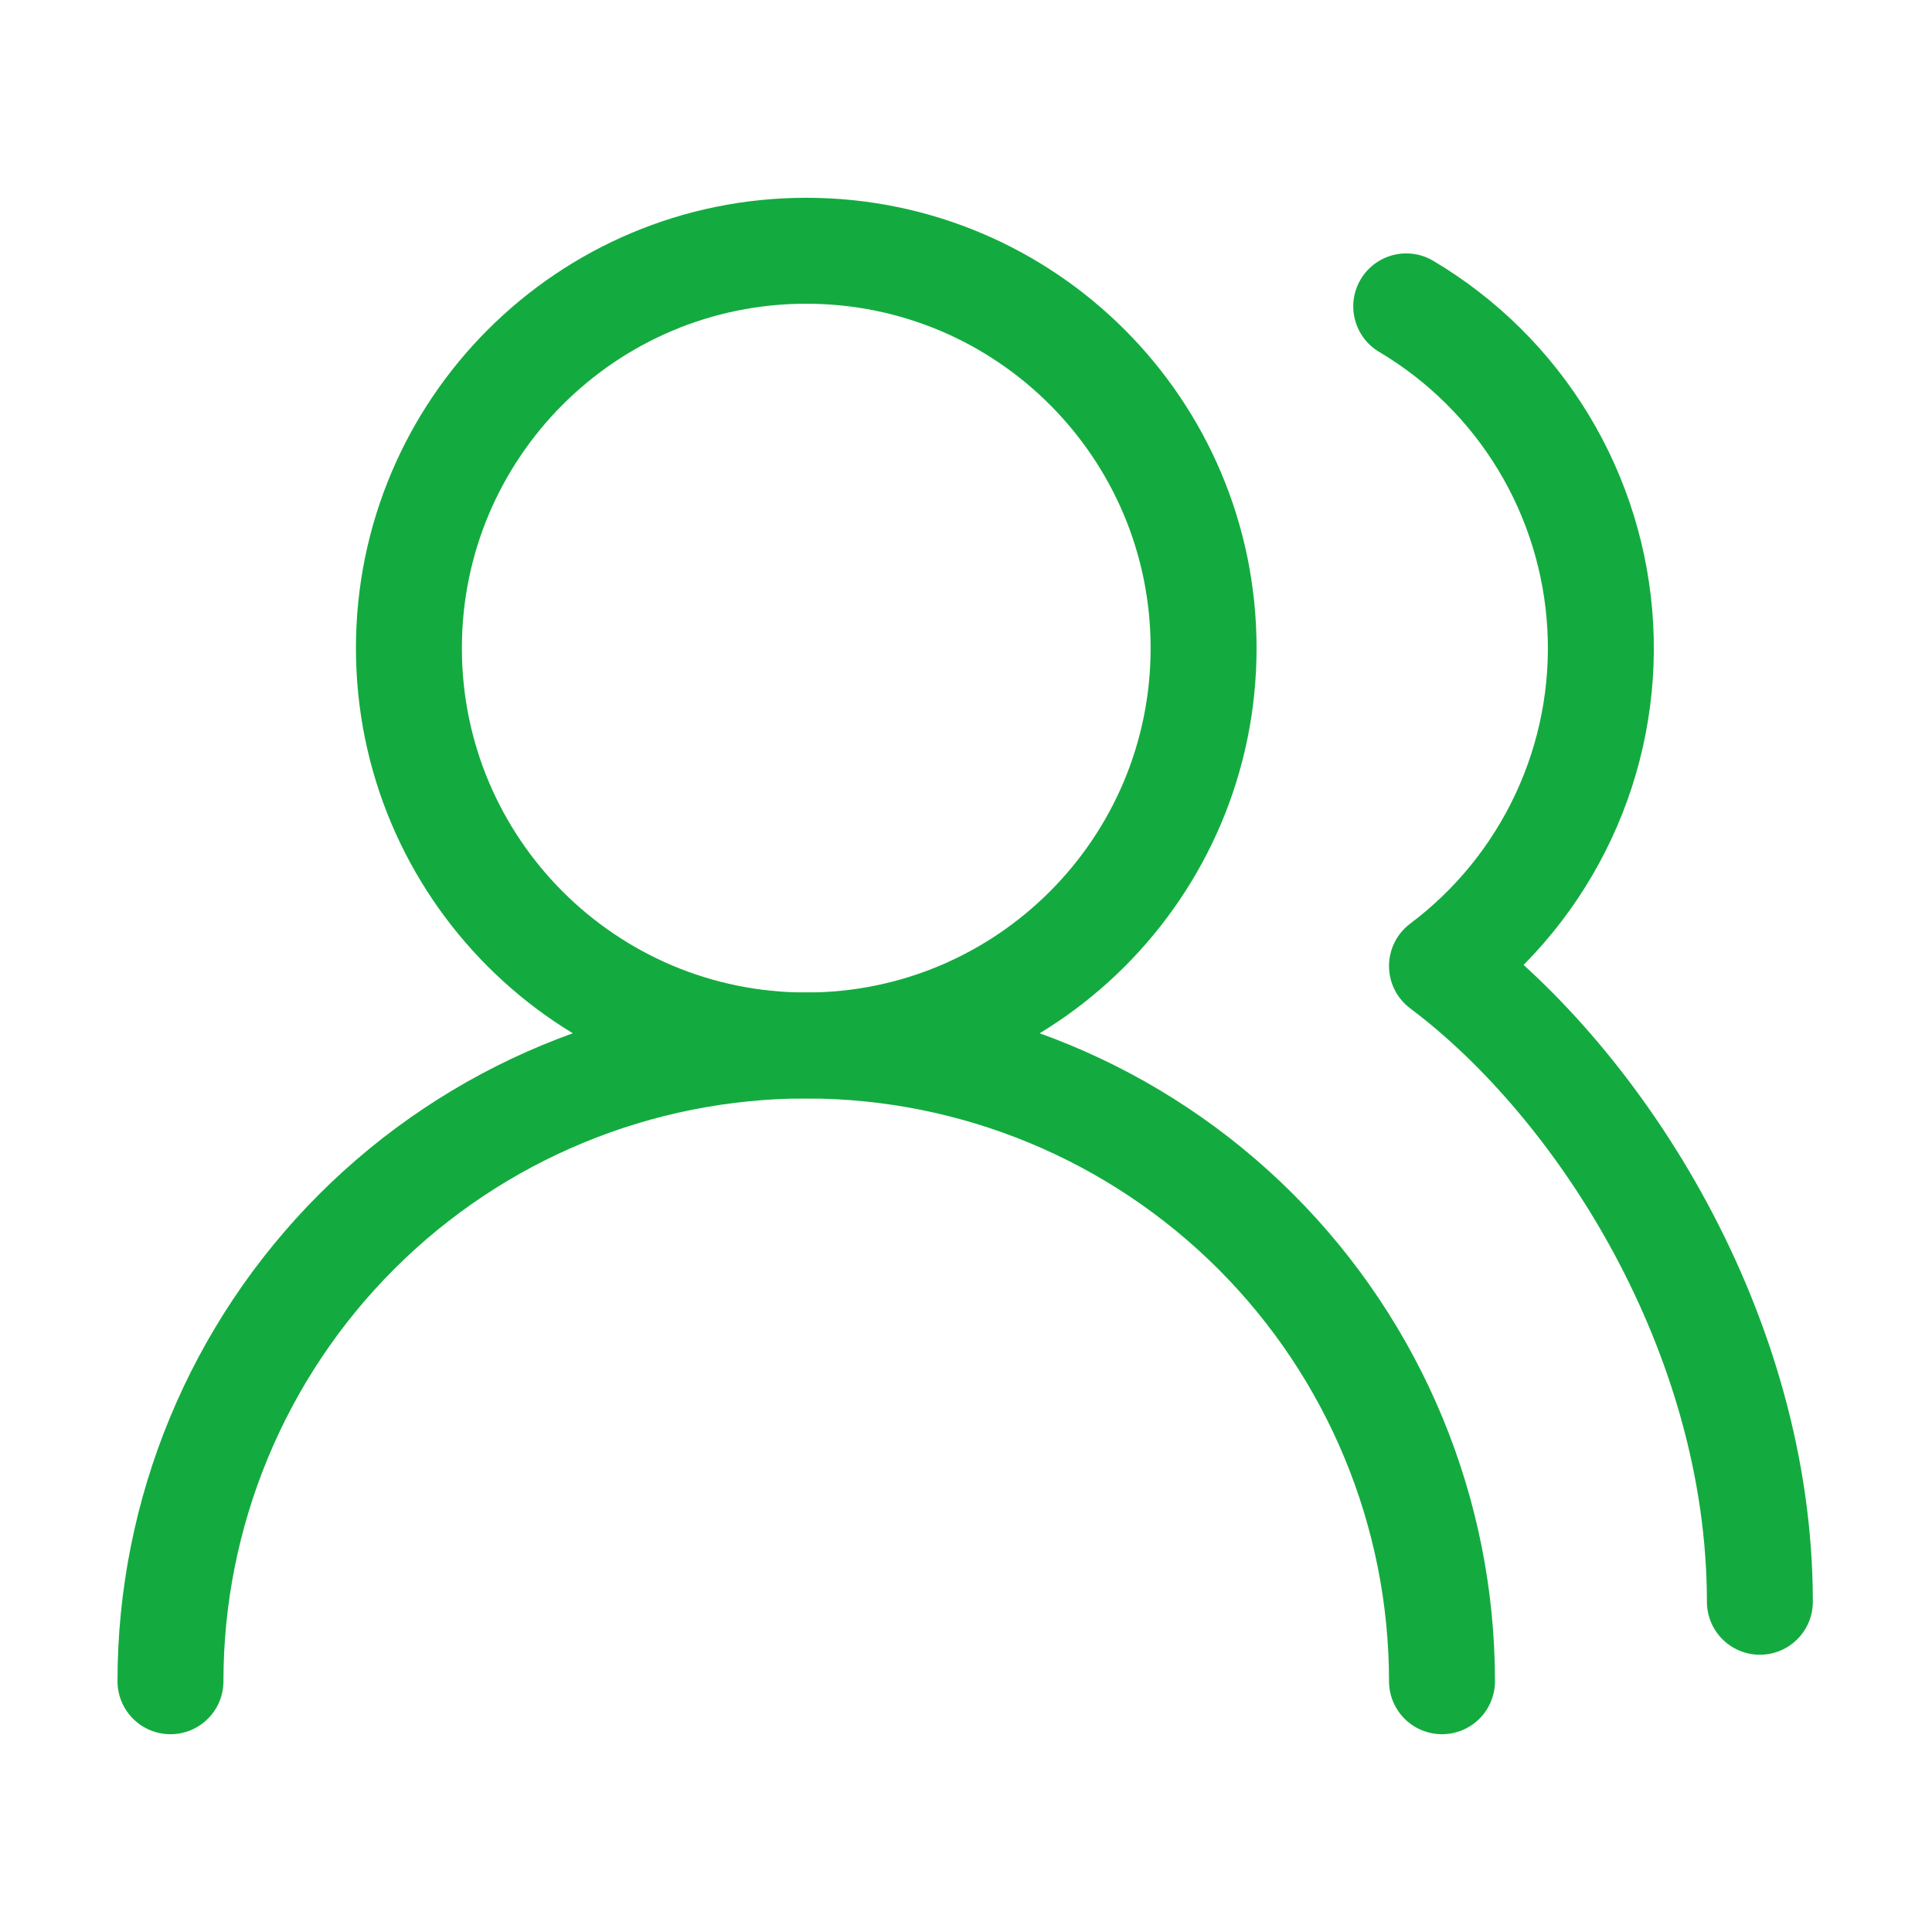
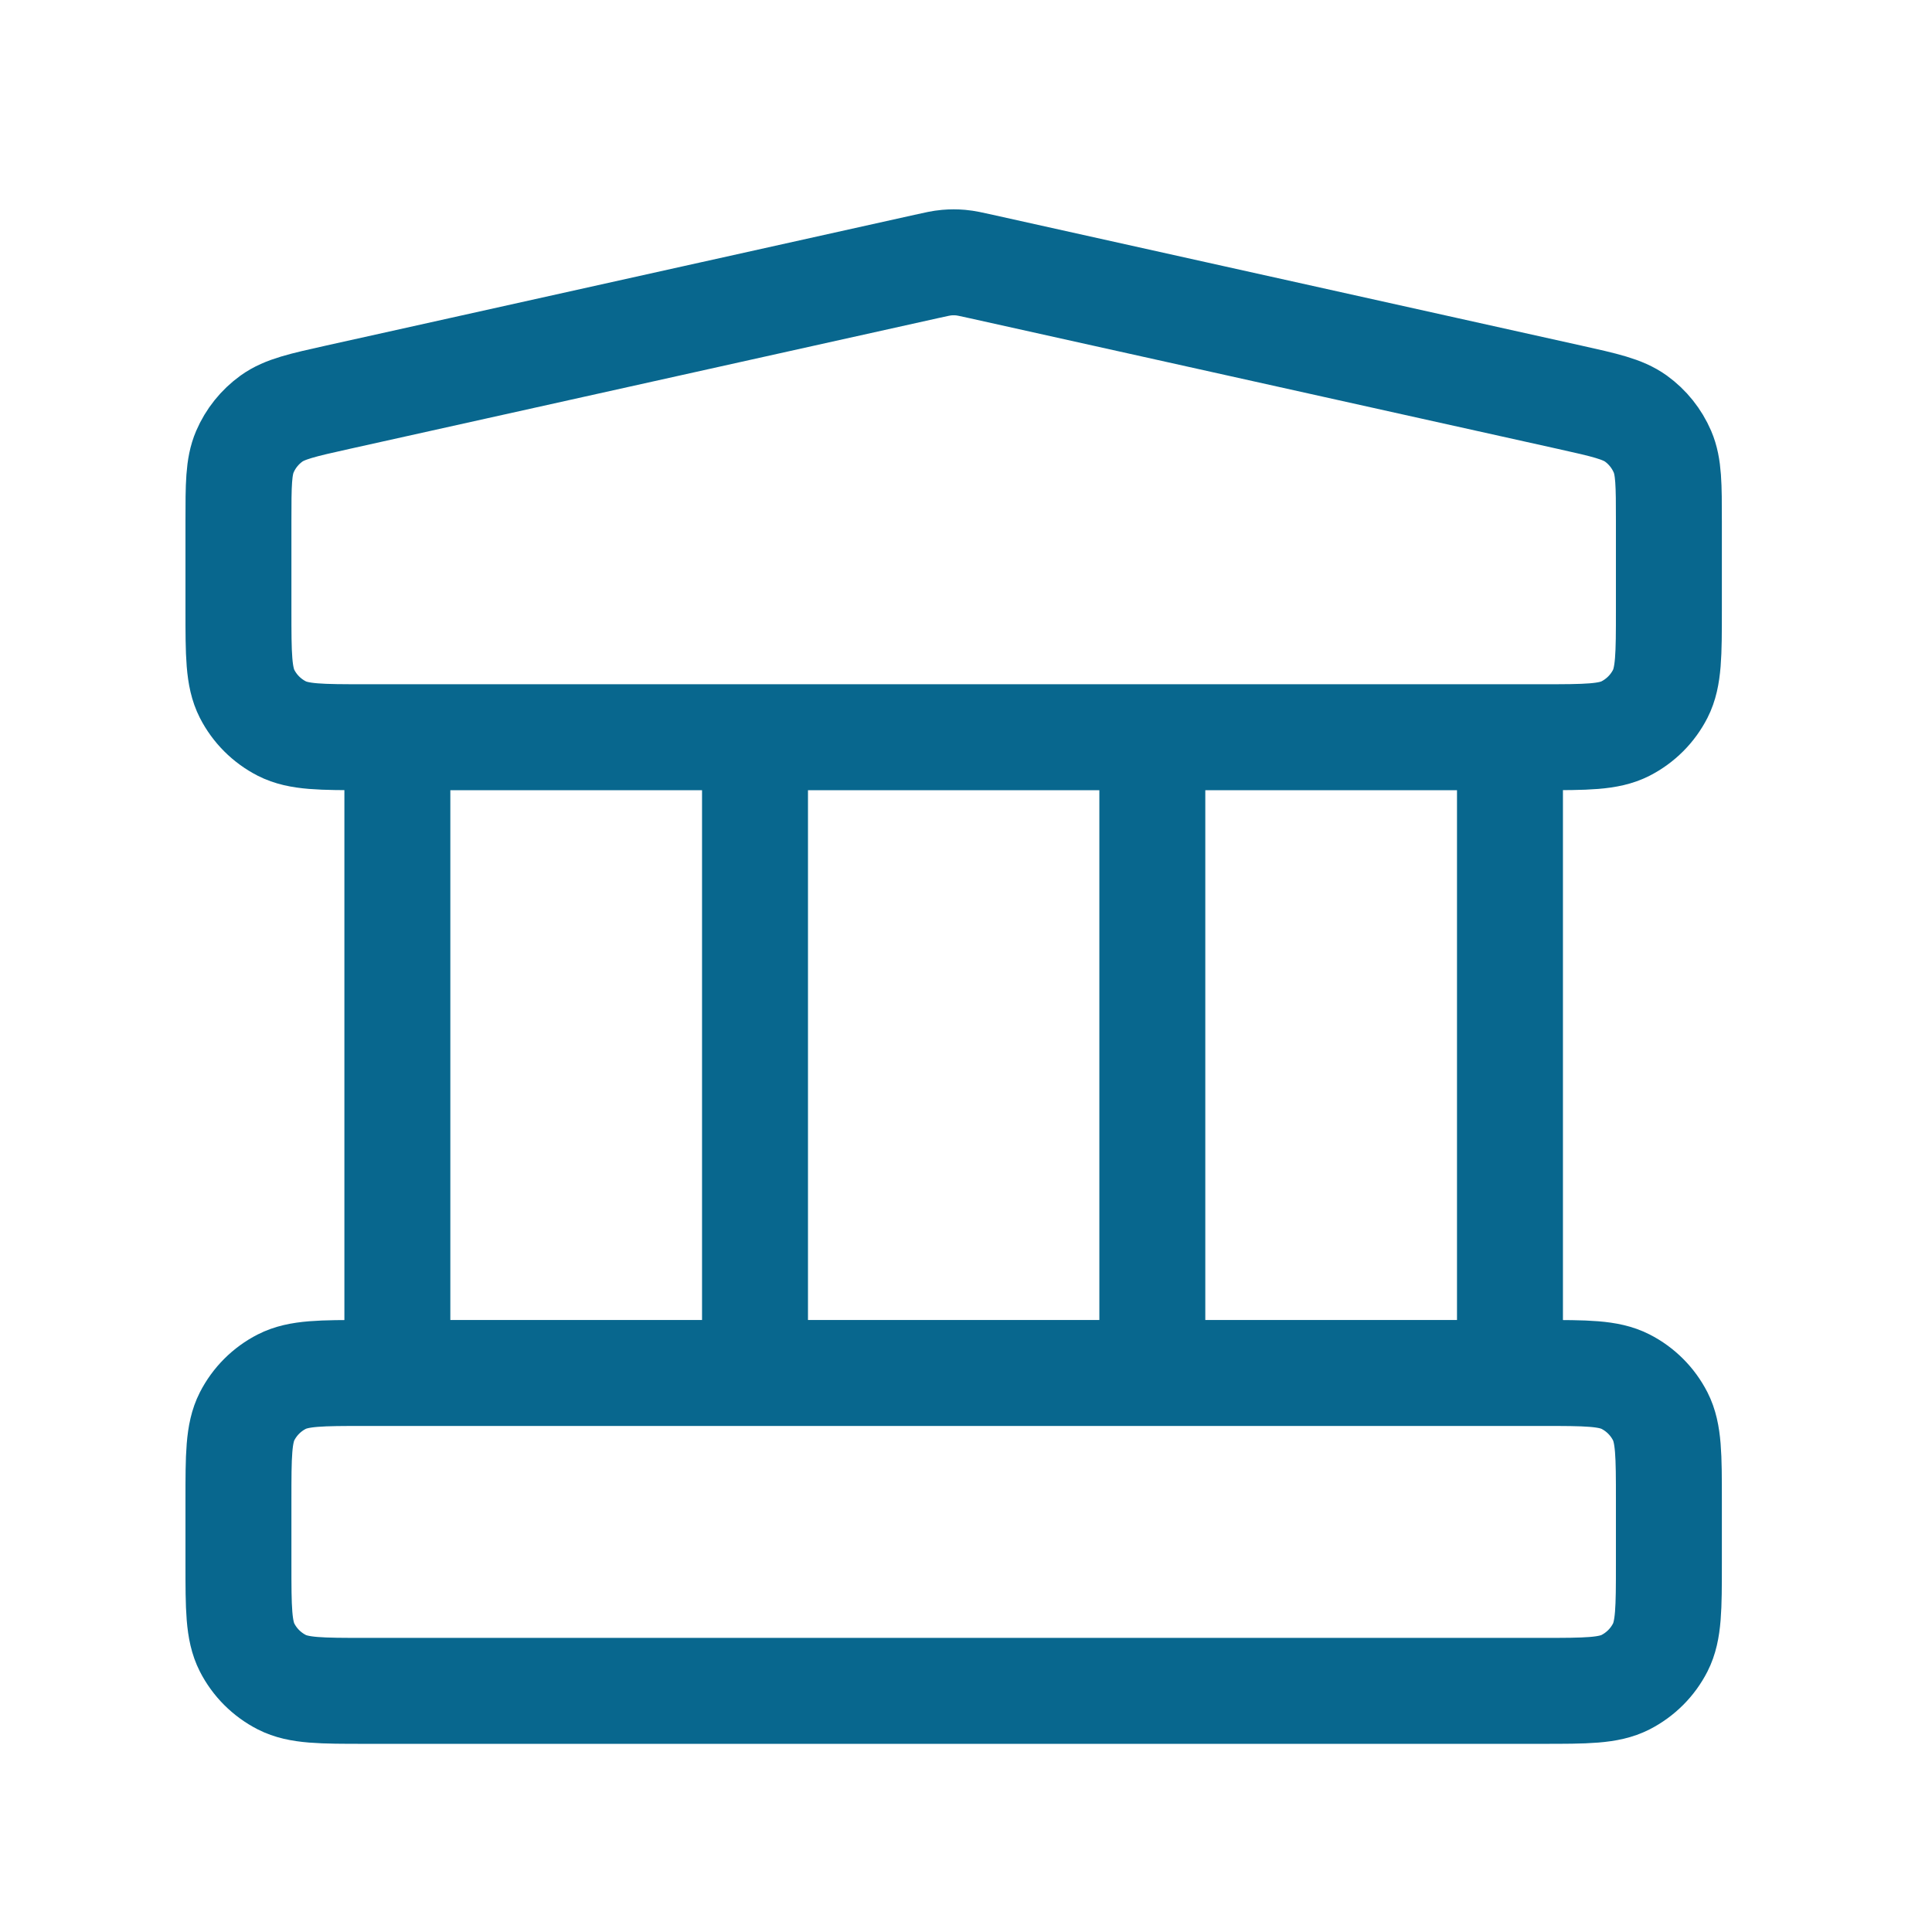
<svg xmlns="http://www.w3.org/2000/svg" width="43" height="43" viewBox="0 0 43 43" fill="none">
-   <path d="M32.094 37.419C32.094 33.666 30.603 30.067 27.95 27.413C25.296 24.76 21.697 23.269 17.944 23.269C14.191 23.269 10.592 24.76 7.938 27.413C5.285 30.067 3.794 33.666 3.794 37.419" stroke="#13AB3F" stroke-width="2.358" stroke-linecap="round" stroke-linejoin="round" />
-   <path d="M39.169 35.65C39.169 29.689 35.631 24.153 32.094 21.5C33.257 20.627 34.186 19.482 34.801 18.164C35.416 16.847 35.696 15.398 35.617 13.947C35.538 12.495 35.103 11.085 34.35 9.842C33.596 8.599 32.548 7.561 31.298 6.819" stroke="#13AB3F" stroke-width="2.358" stroke-linecap="round" stroke-linejoin="round" />
-   <path d="M17.944 23.269C22.829 23.269 26.788 19.309 26.788 14.425C26.788 9.541 22.829 5.581 17.944 5.581C13.06 5.581 9.101 9.541 9.101 14.425C9.101 19.309 13.06 23.269 17.944 23.269Z" stroke="#13AB3F" stroke-width="2.358" stroke-linecap="round" stroke-linejoin="round" />
+   <path d="M8.844 16.408V30.558M16.804 16.408V30.558M25.647 16.408V30.558M33.607 16.408V30.558M5.307 33.388L5.307 34.803C5.307 35.794 5.307 36.289 5.499 36.667C5.669 37 5.94 37.27 6.272 37.44C6.651 37.633 7.146 37.633 8.137 37.633H34.314C35.305 37.633 35.8 37.633 36.179 37.44C36.511 37.27 36.782 37 36.952 36.667C37.144 36.289 37.144 35.794 37.144 34.803V33.388C37.144 32.397 37.144 31.902 36.952 31.524C36.782 31.191 36.511 30.92 36.179 30.751C35.8 30.558 35.305 30.558 34.314 30.558H8.137C7.146 30.558 6.651 30.558 6.272 30.751C5.94 30.92 5.669 31.191 5.499 31.524C5.307 31.902 5.307 32.397 5.307 33.388ZM20.612 5.932L7.523 8.84C6.732 9.016 6.337 9.104 6.042 9.316C5.781 9.504 5.577 9.759 5.45 10.054C5.307 10.388 5.307 10.793 5.307 11.603L5.307 13.578C5.307 14.568 5.307 15.064 5.499 15.442C5.669 15.775 5.94 16.045 6.272 16.215C6.651 16.408 7.146 16.408 8.137 16.408H34.314C35.305 16.408 35.8 16.408 36.179 16.215C36.511 16.045 36.782 15.775 36.952 15.442C37.144 15.064 37.144 14.568 37.144 13.578V11.603C37.144 10.793 37.144 10.388 37.001 10.054C36.874 9.759 36.67 9.504 36.41 9.316C36.114 9.104 35.719 9.016 34.928 8.84L21.839 5.932C21.61 5.881 21.496 5.855 21.38 5.845C21.277 5.836 21.174 5.836 21.071 5.845C20.955 5.855 20.841 5.881 20.612 5.932Z" stroke="#08678E" stroke-width="2.358" stroke-linecap="round" stroke-linejoin="round" />
</svg>
